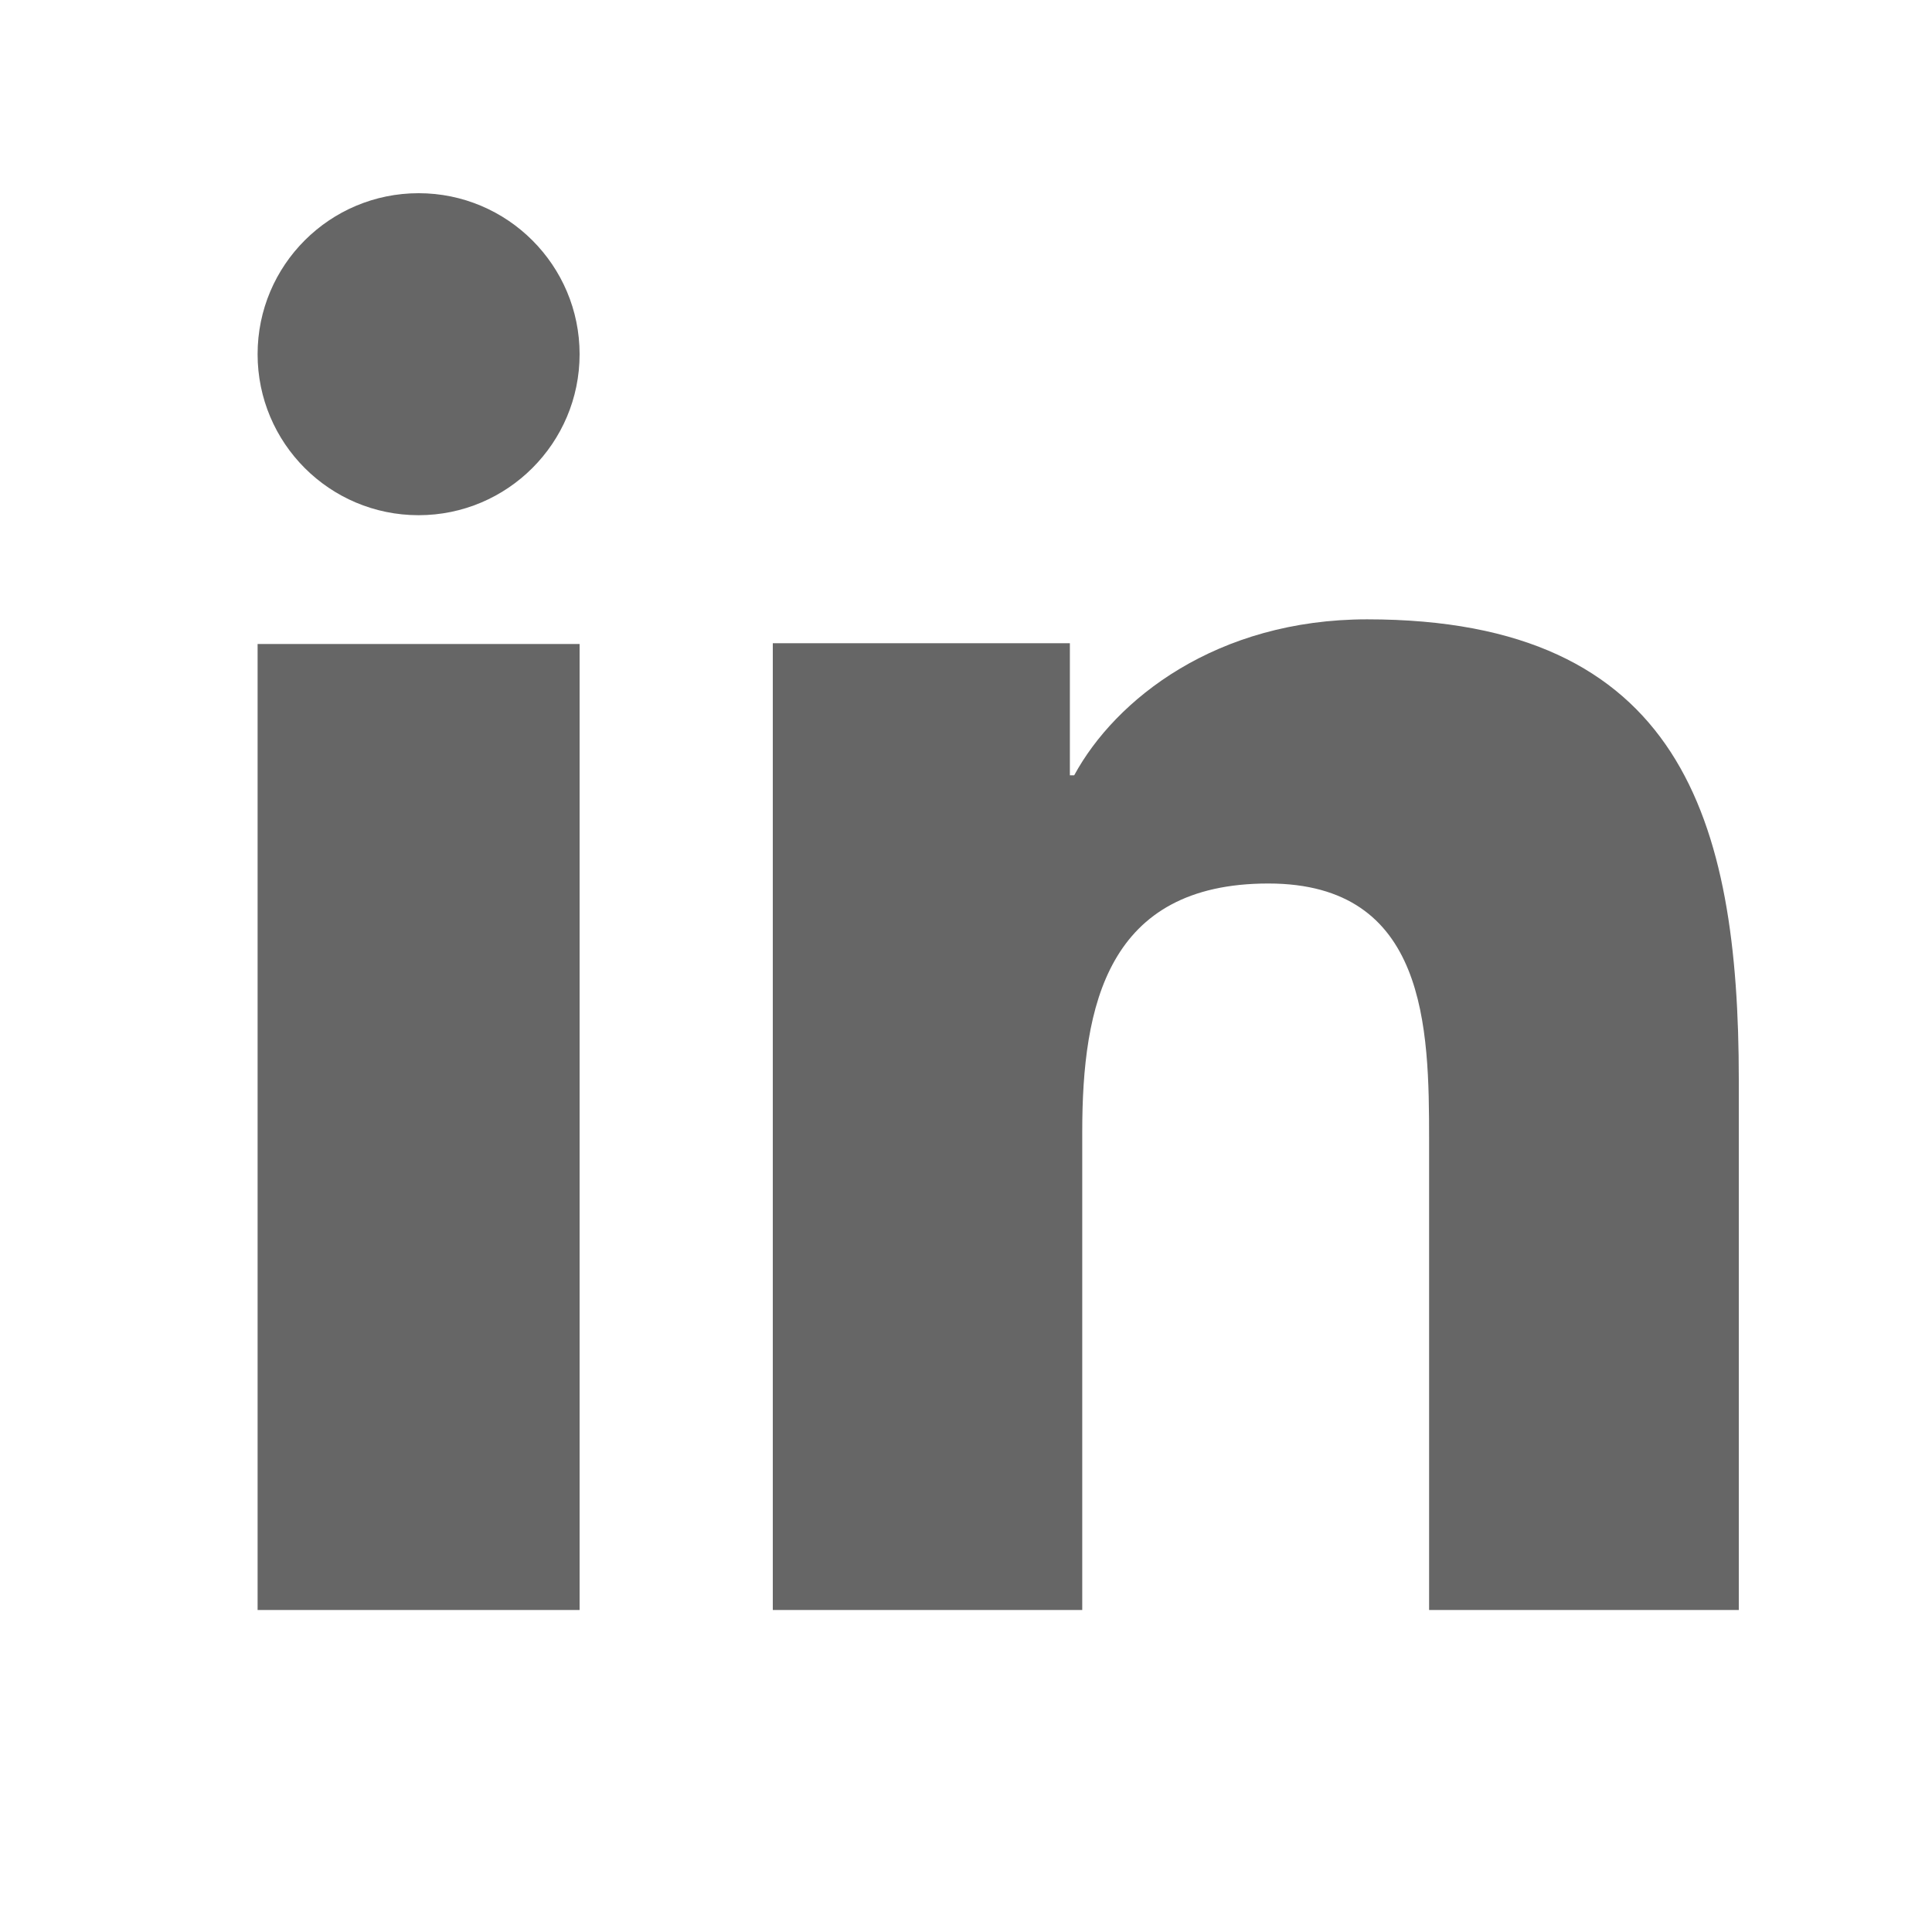
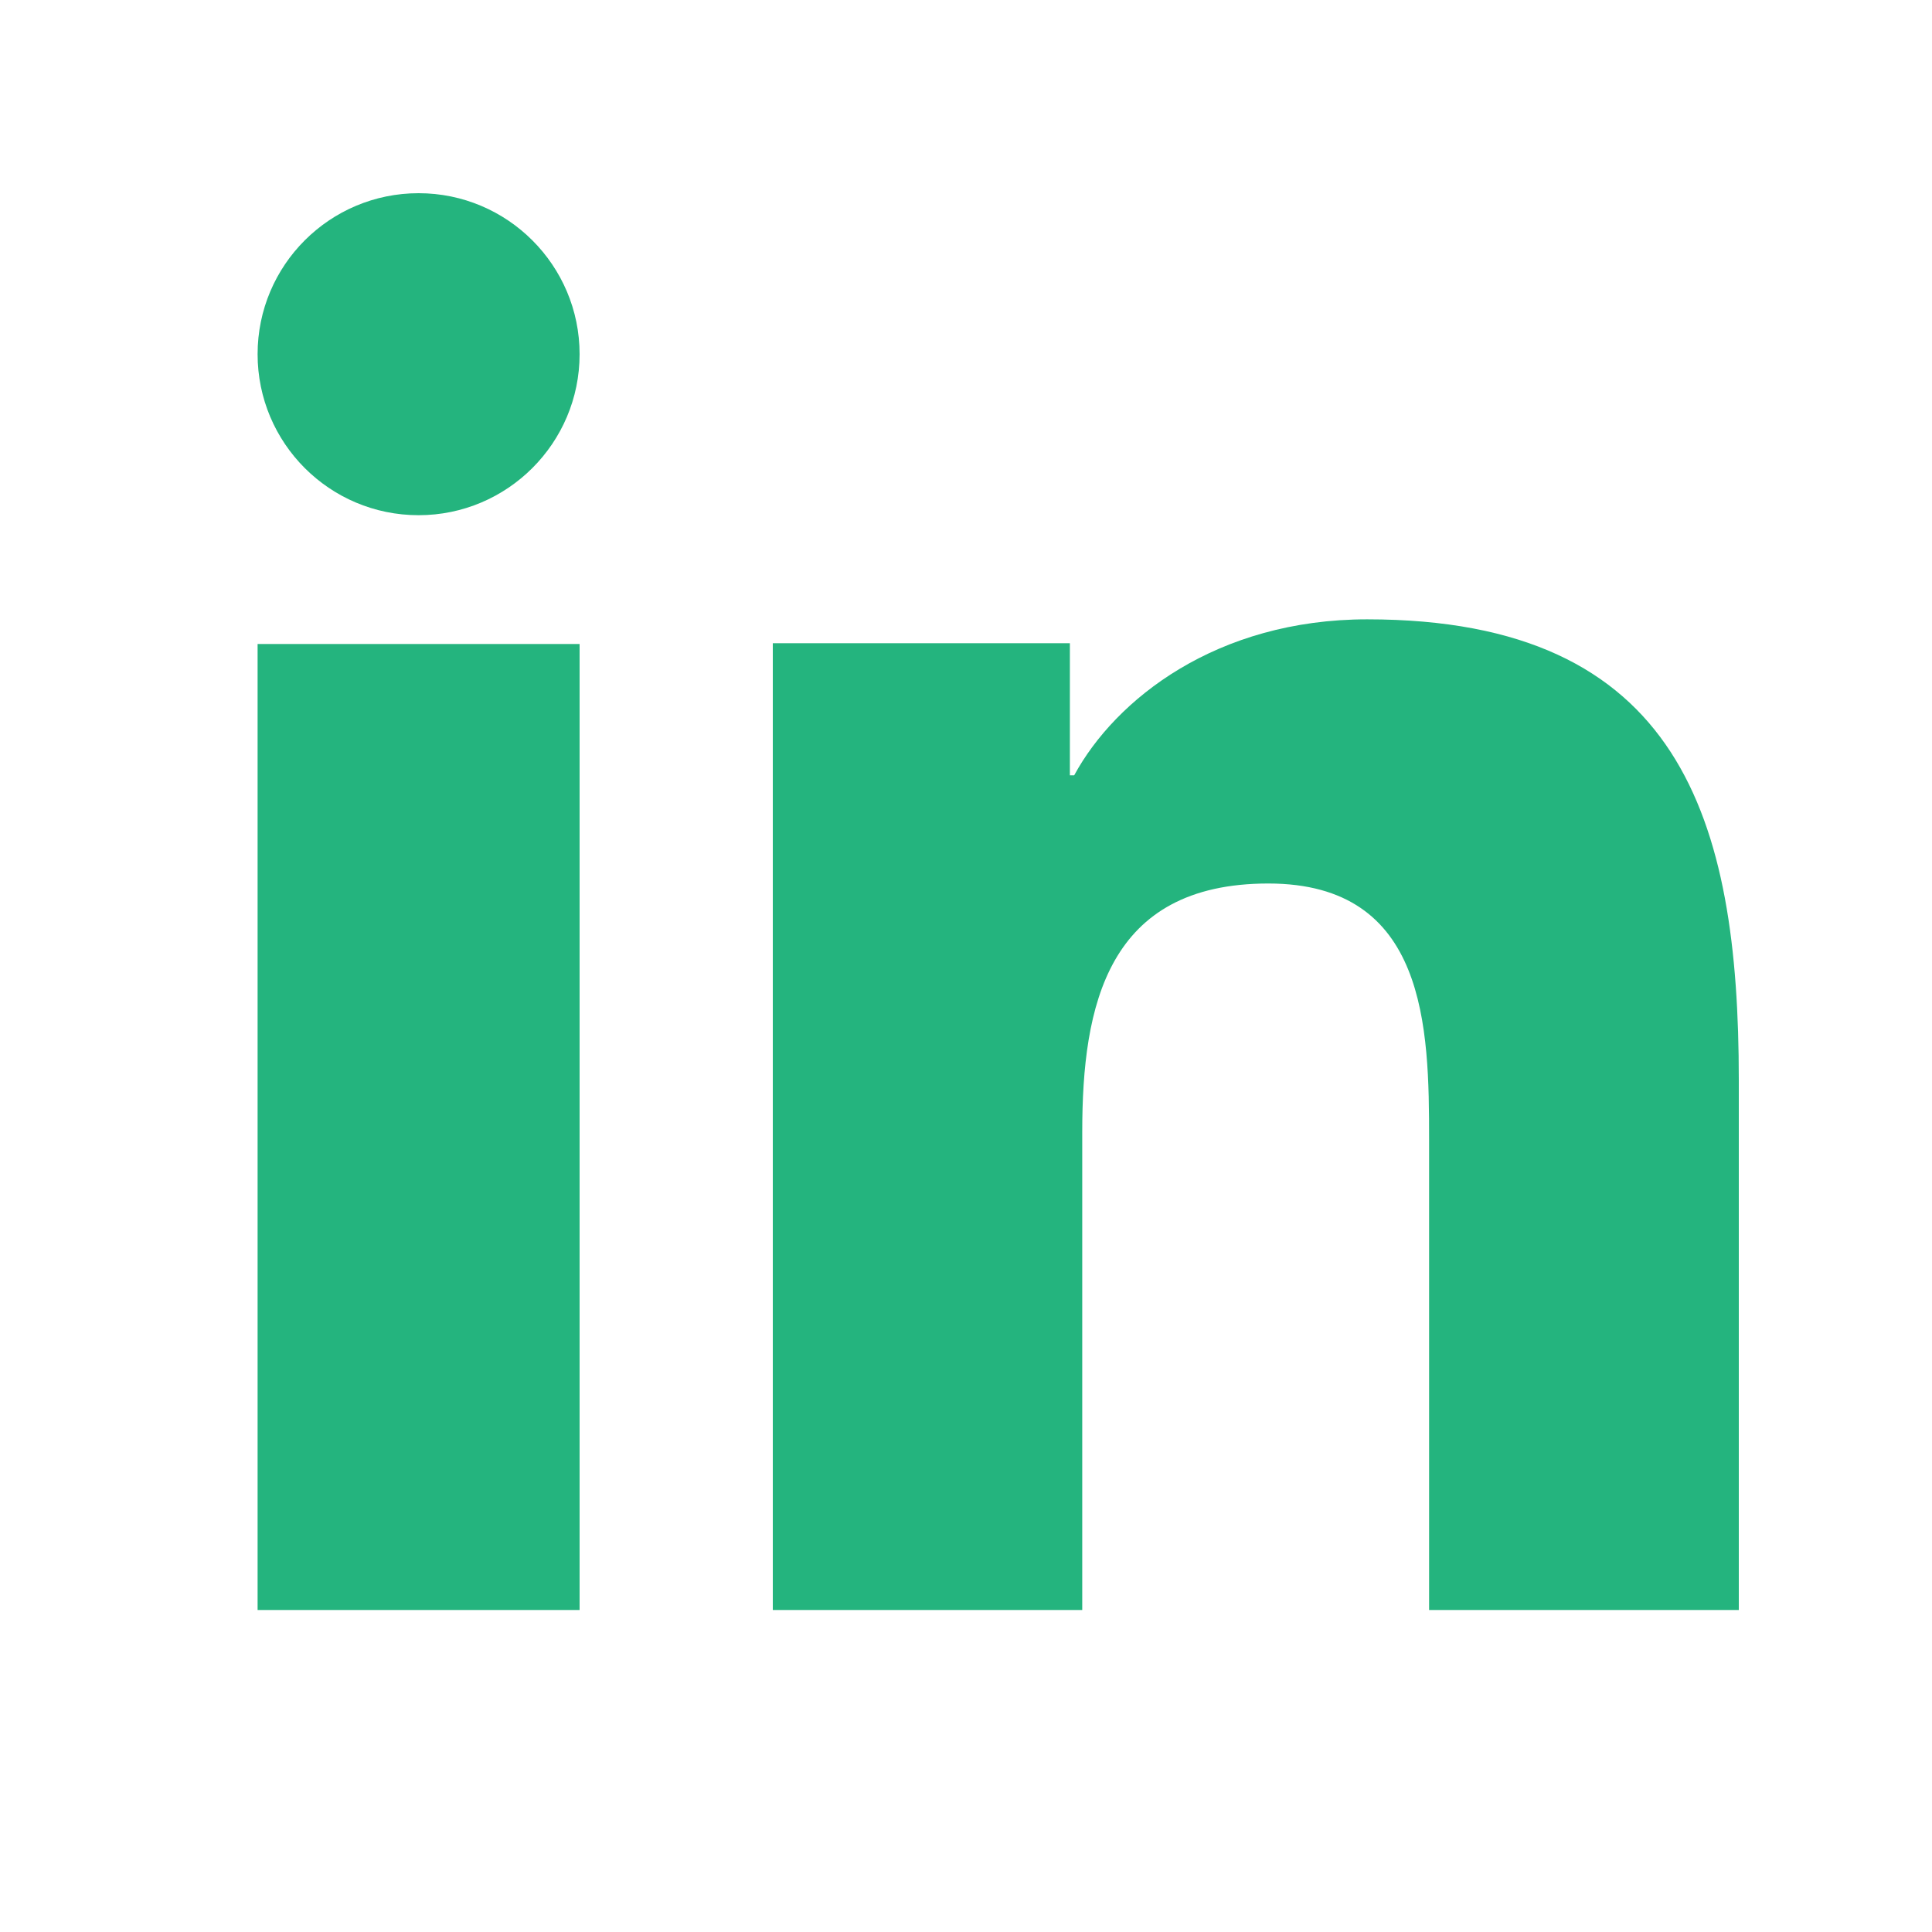
<svg xmlns="http://www.w3.org/2000/svg" viewBox="0 0 30 30" width="40px" height="40px">
+   <style>
+ 	.ico{
+ 		fill: rgba(36, 180, 126, 1);
+ 		margin-rigth:10px;
+ 	}
+ </style>
  <g id="surface4451679">
-     <path style=" stroke:none;fill-rule:nonzero;fill:rgb(40%,40%,40%);fill-opacity:1;" d="M 9 25 L 4 25 L 4 10 L 9 10 Z M 6.5 8 C 5.117 8 4 6.879 4 5.5 C 4 4.117 5.121 3 6.5 3 C 7.879 3 9 4.121 9 5.5 C 9 6.879 7.879 8 6.5 8 Z M 27 25 L 22.191 25 L 22.191 17.699 C 22.191 15.961 22.16 13.719 19.695 13.719 C 17.191 13.719 16.805 15.617 16.805 17.574 L 16.805 25 L 12 25 L 12 9.988 L 16.613 9.988 L 16.613 12.039 L 16.68 12.039 C 17.32 10.859 18.891 9.617 21.23 9.617 C 26.102 9.617 27 12.727 27 16.766 Z M 27 25 " />
+     <path class="ico" tyle=" stroke:none;fill-rule:nonzero;fill:rgb(40%,40%,40%);fill-opacity:1;" d="M 9 25 L 4 25 L 4 10 L 9 10 Z M 6.5 8 C 5.117 8 4 6.879 4 5.5 C 4 4.117 5.121 3 6.5 3 C 7.879 3 9 4.121 9 5.5 C 9 6.879 7.879 8 6.5 8 Z M 27 25 L 22.191 25 L 22.191 17.699 C 22.191 15.961 22.16 13.719 19.695 13.719 C 17.191 13.719 16.805 15.617 16.805 17.574 L 16.805 25 L 12 25 L 12 9.988 L 16.613 9.988 L 16.613 12.039 L 16.68 12.039 C 17.32 10.859 18.891 9.617 21.23 9.617 C 26.102 9.617 27 12.727 27 16.766 Z M 27 25 " />
  </g>
</svg>
